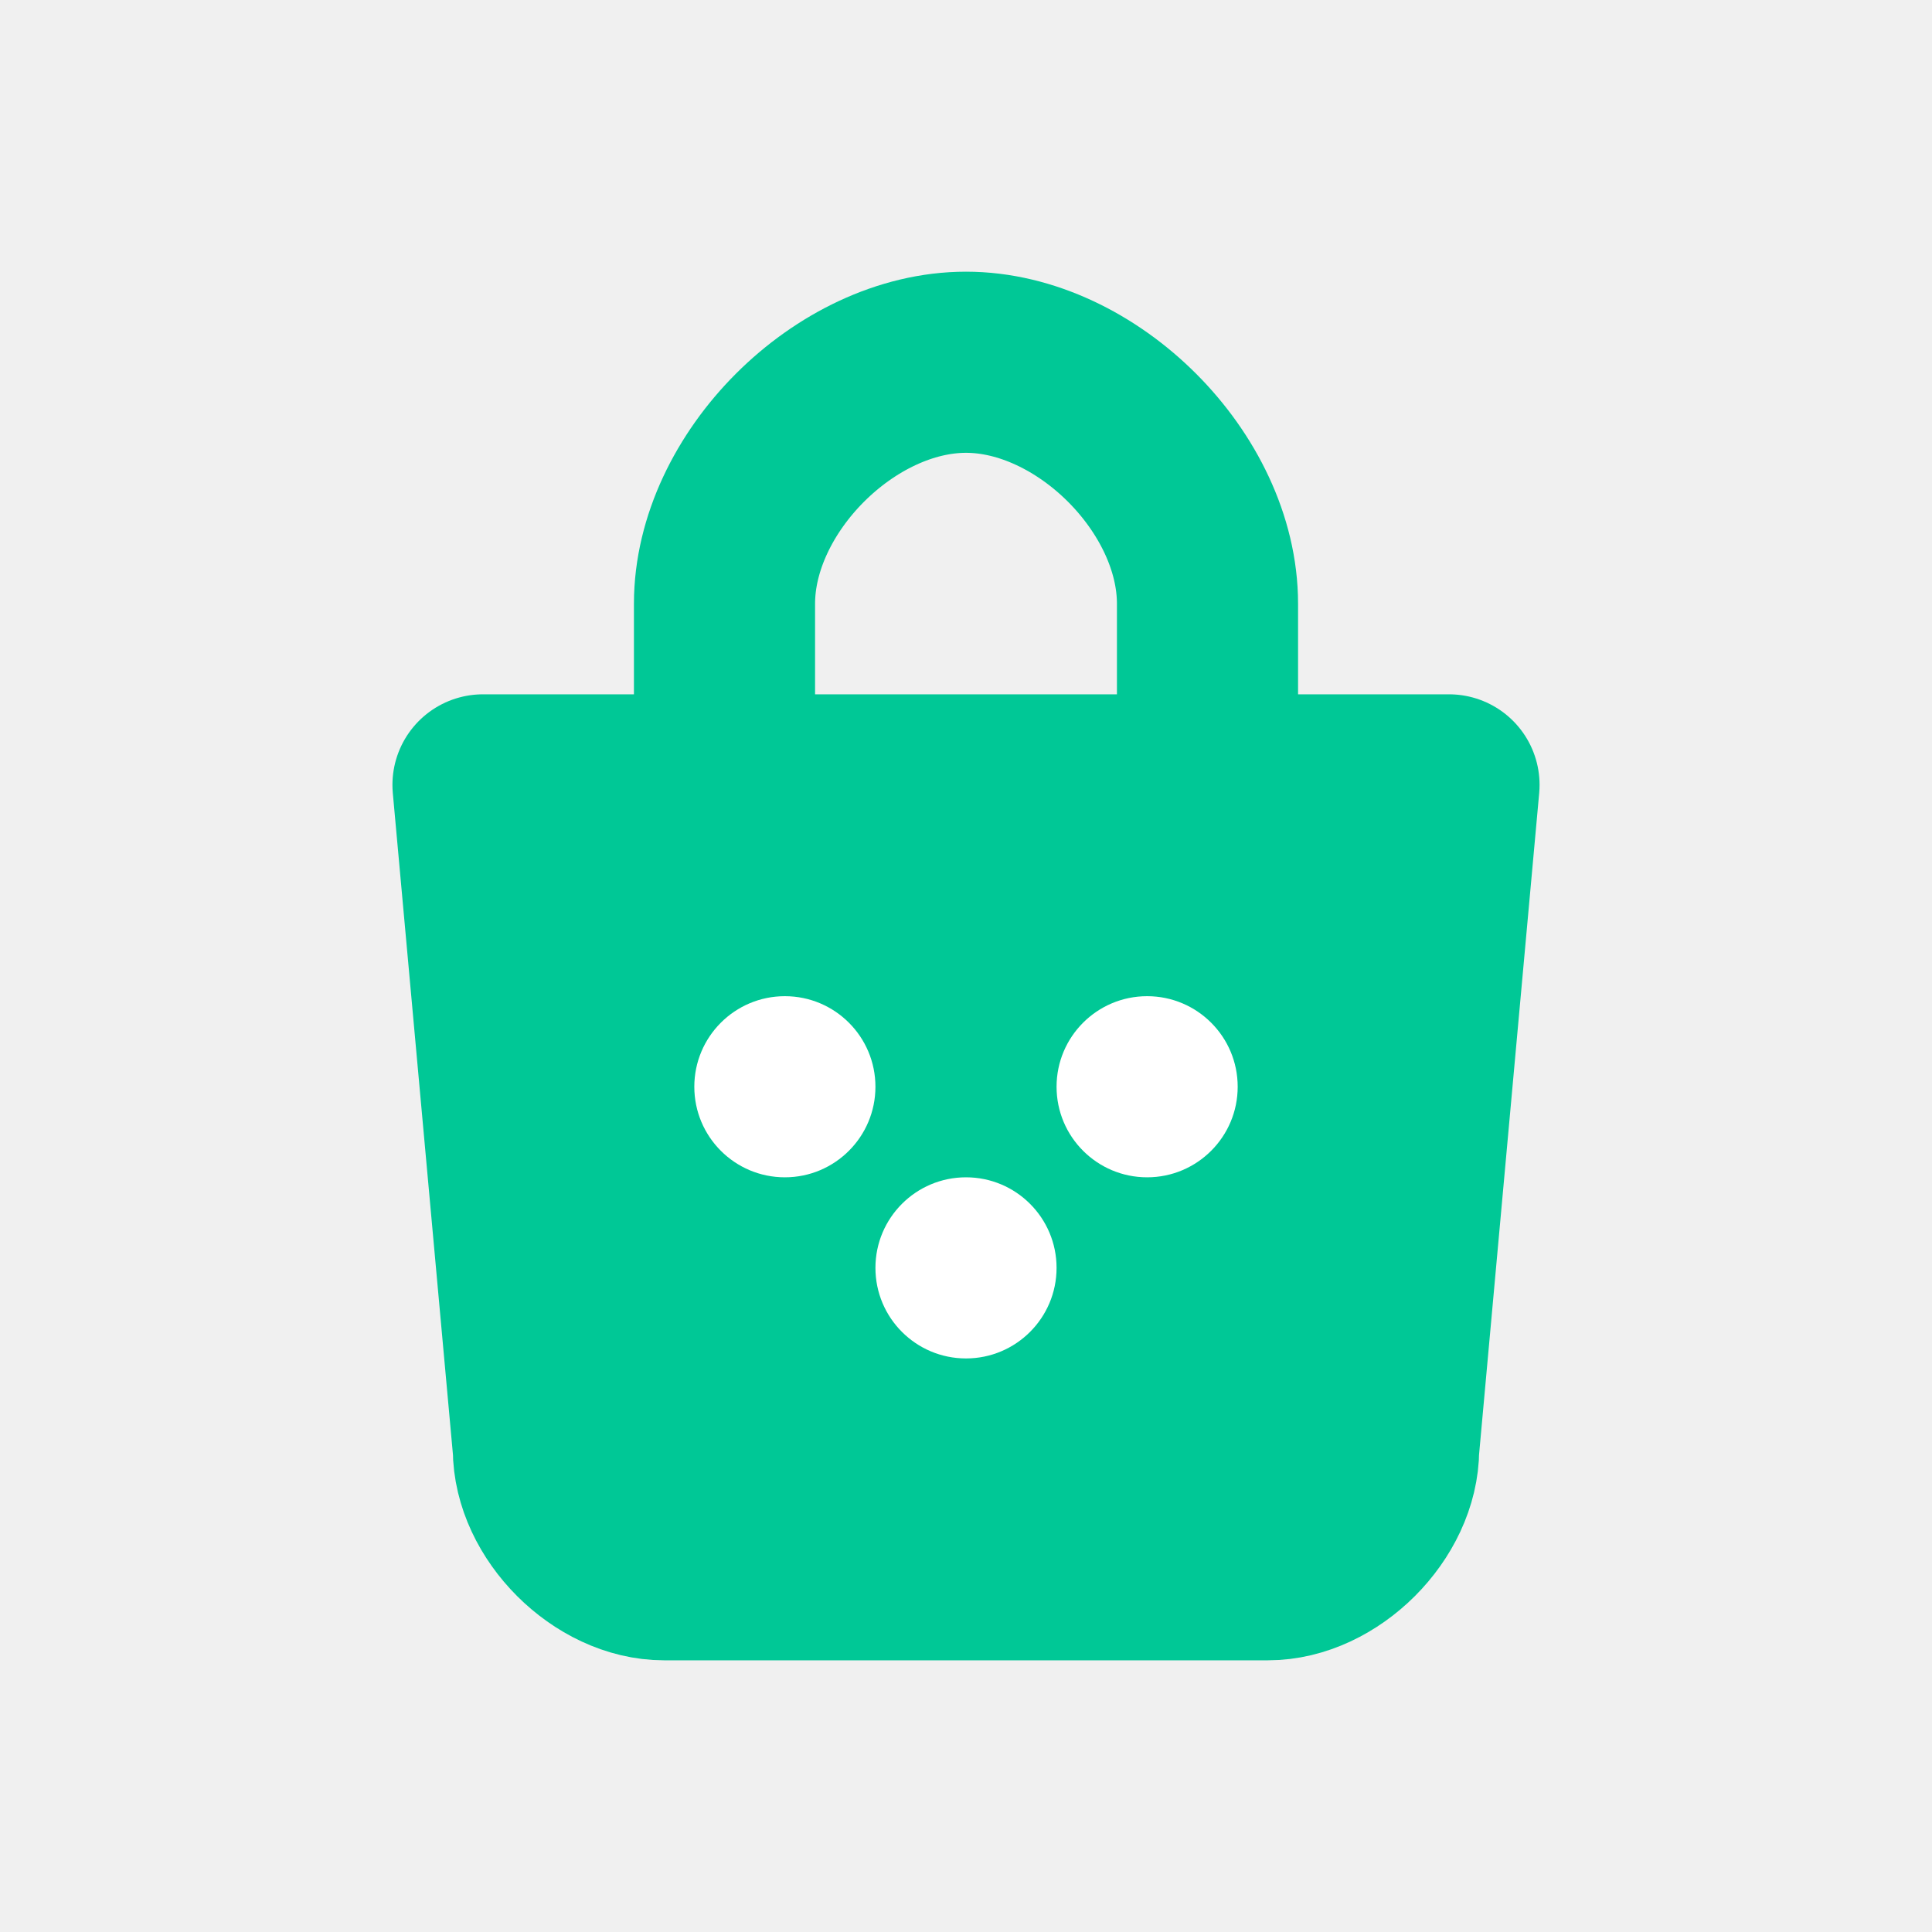
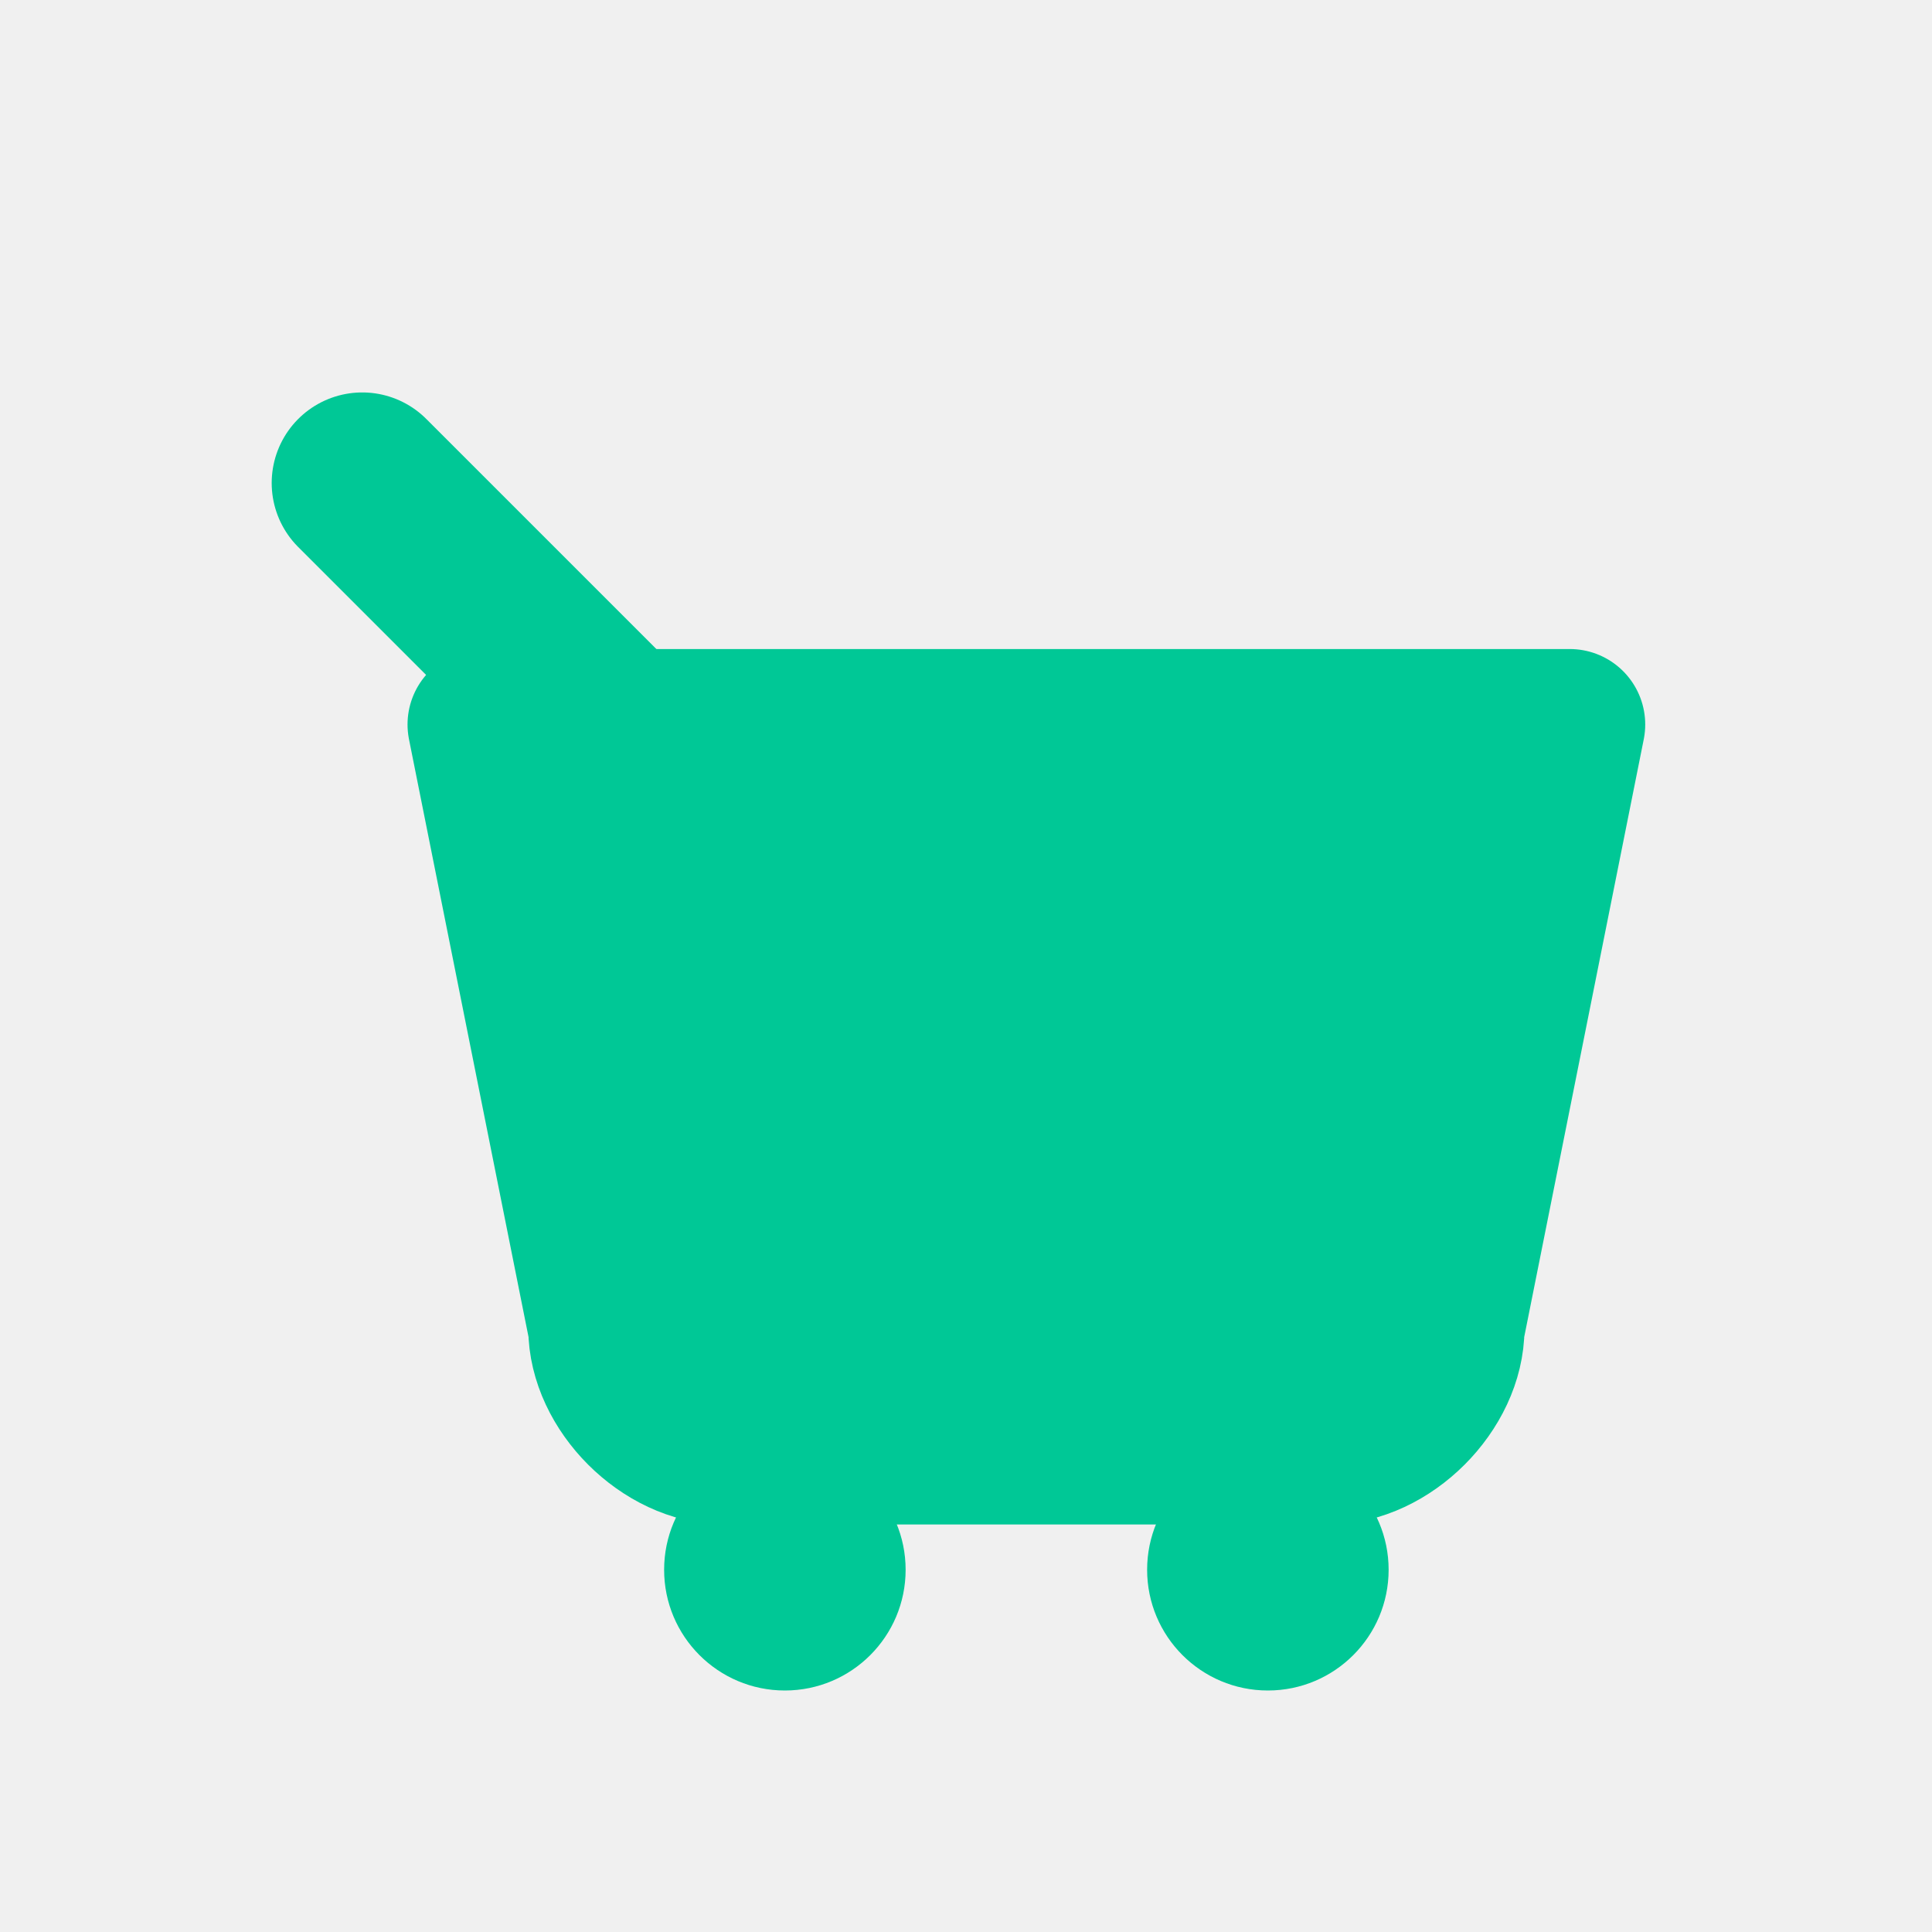
<svg xmlns="http://www.w3.org/2000/svg" width="32" height="32" viewBox="0 0 32 32" fill="none">
-   <path d="M8 13H24L23 24C23 25 22 26 21 26H11C10 26 9 25 9 24L8 13Z" fill="#00C896" stroke="#00C896" stroke-width="3" stroke-linecap="round" stroke-linejoin="round" />
-   <path d="M12 13V10C12 8 14 6 16 6C18 6 20 8 20 10V13" stroke="#00C896" stroke-width="3" stroke-linecap="round" stroke-linejoin="round" fill="none" />
-   <circle cx="13" cy="18" r="1.5" fill="white" />
-   <circle cx="19" cy="18" r="1.5" fill="white" />
-   <circle cx="16" cy="21" r="1.5" fill="white" />
+   <path d="M8 12L10 22C10 23 11 24 12 24H22C23 24 24 23 24 22L26 12H8Z" fill="#00C896" stroke="#00C896" stroke-width="2.5" stroke-linejoin="round" />
+   <circle cx="13" cy="26" r="2" fill="#00C896" />
+   <circle cx="21" cy="26" r="2" fill="#00C896" />
+   <line x1="6" y1="8" x2="10" y2="12" stroke="#00C896" stroke-width="3" stroke-linecap="round" />
</svg>
